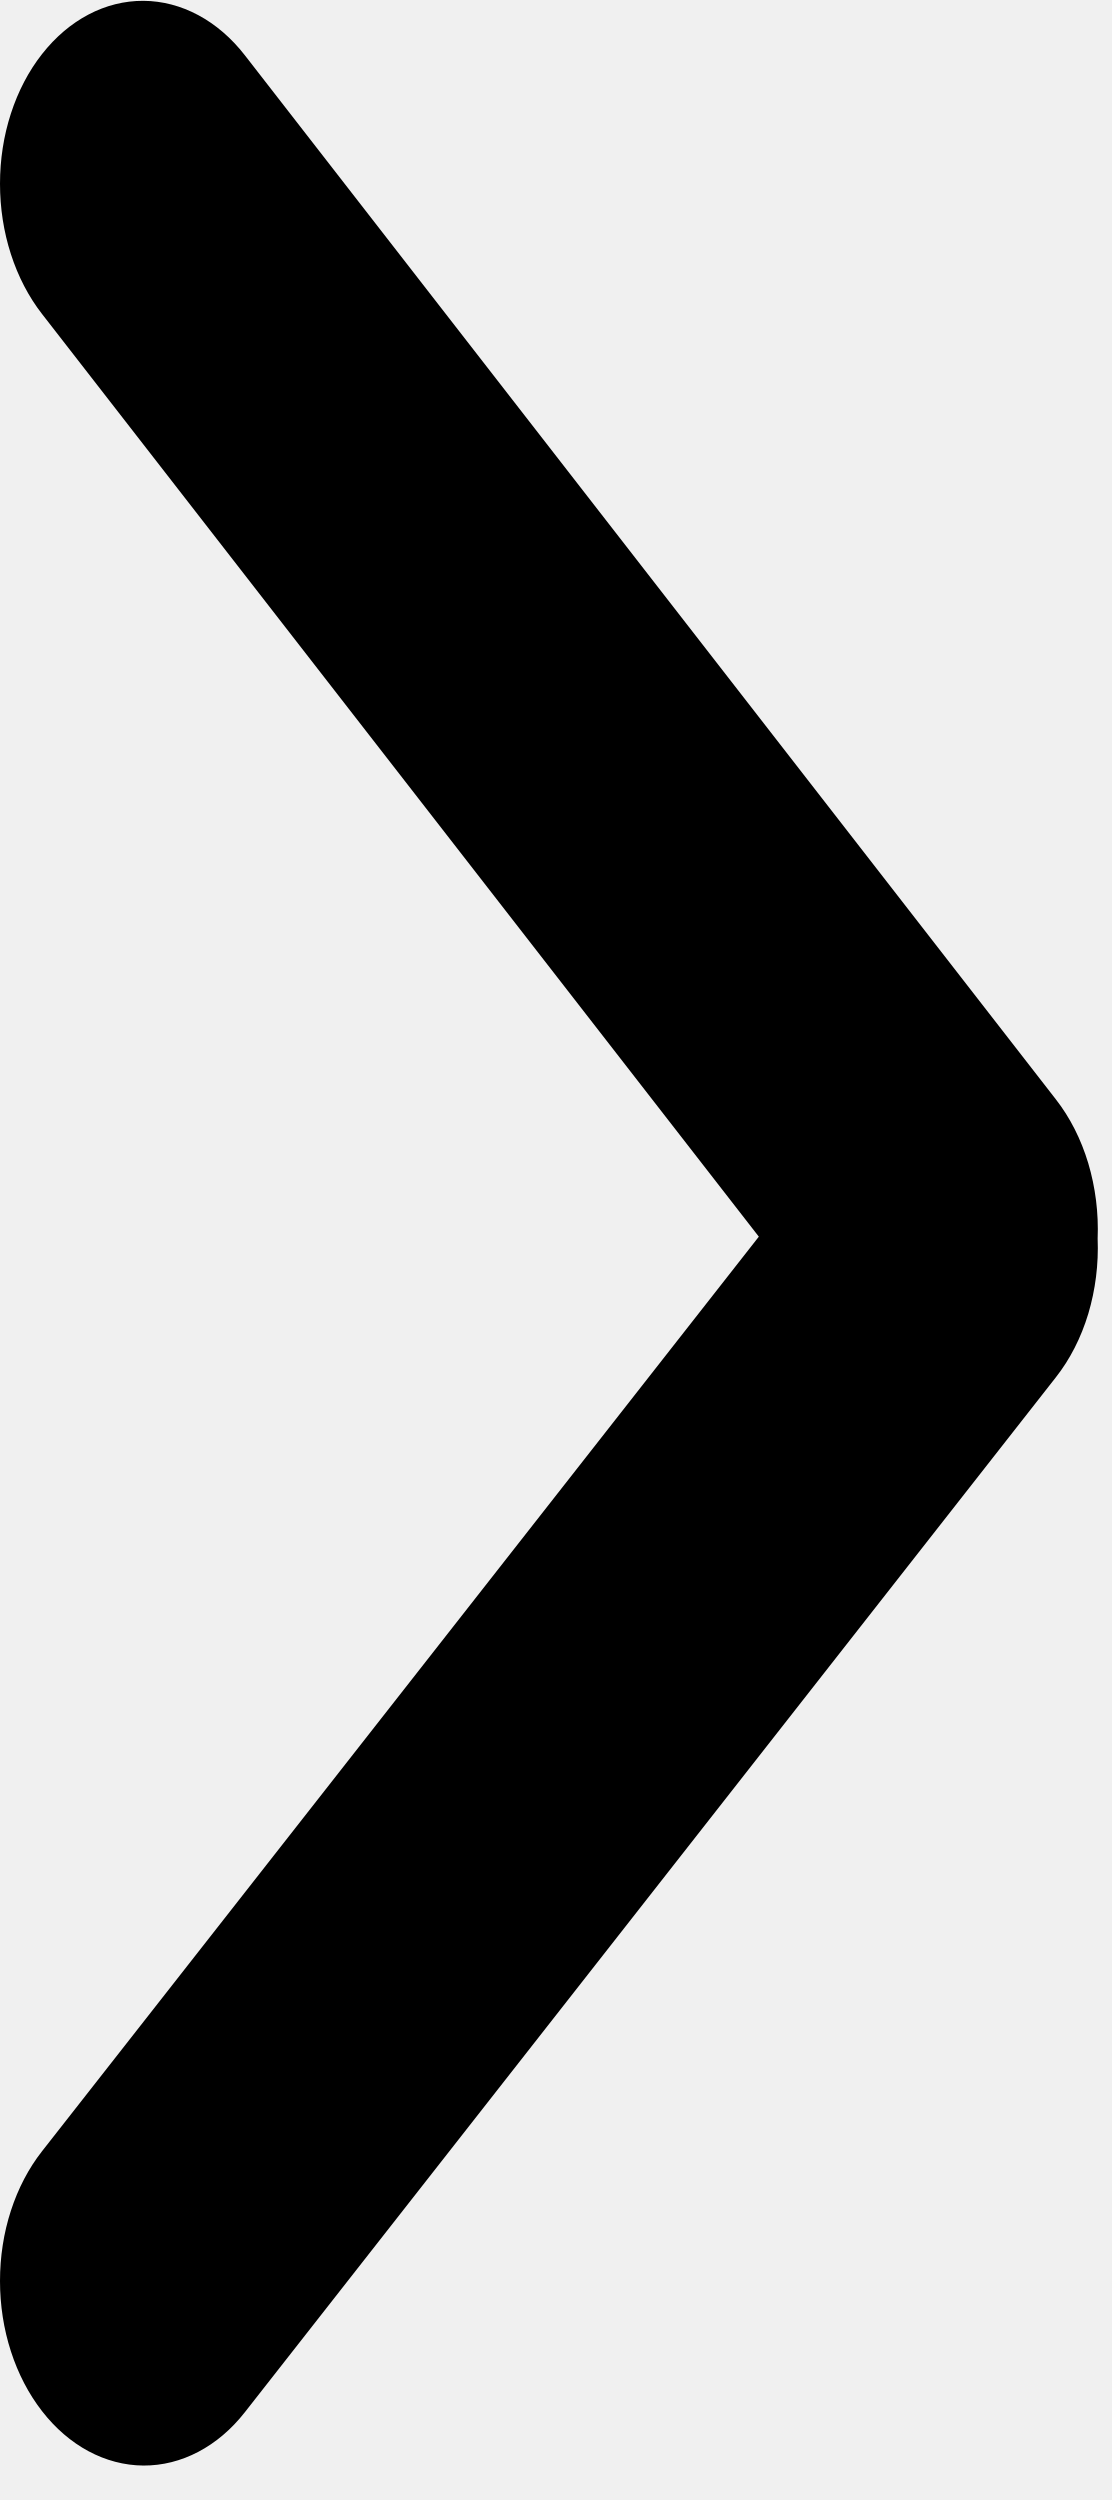
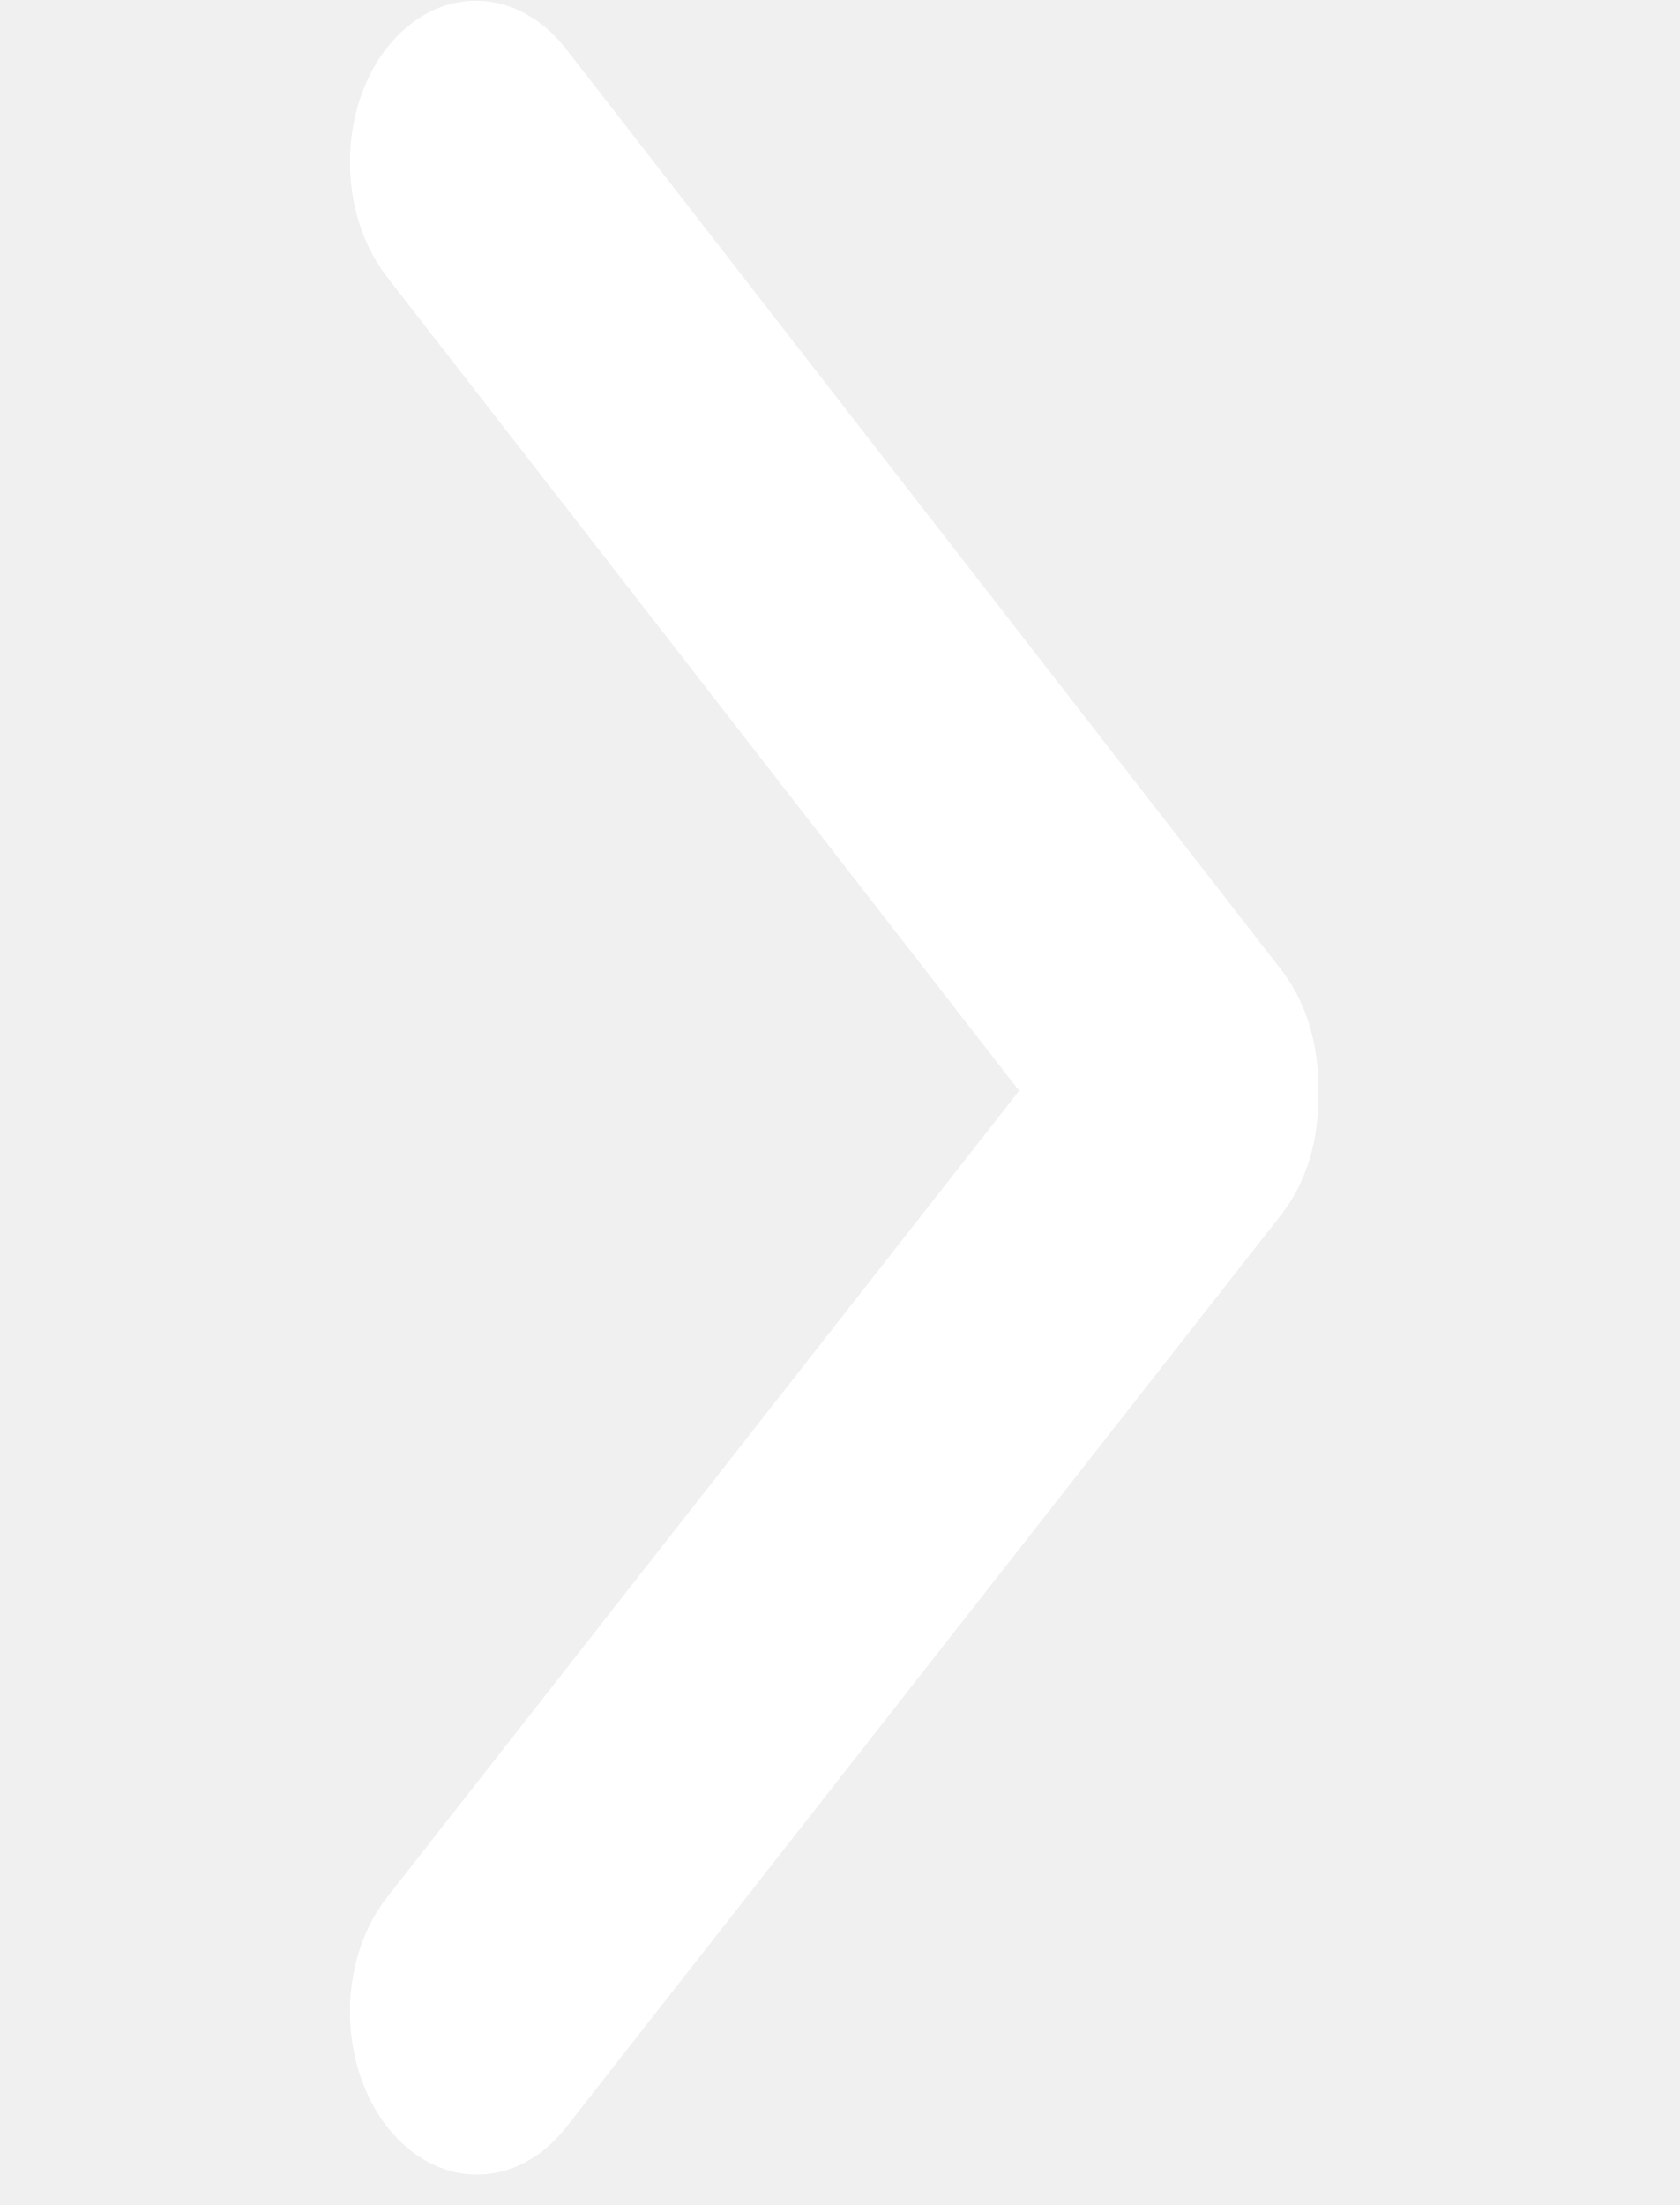
- <svg xmlns="http://www.w3.org/2000/svg" width="16" height="36" viewBox="0 0 16 36" fill="none">
-   <path fill-rule="evenodd" clip-rule="evenodd" d="M0.605 0.779C0.413 1.023 0.261 1.314 0.157 1.635C0.053 1.955 -2.11843e-05 2.299 -2.11843e-05 2.646C-2.11843e-05 2.994 0.053 3.338 0.157 3.66C0.261 3.982 0.413 4.274 0.605 4.521L10.927 17.808L0.605 30.978C0.413 31.223 0.261 31.513 0.157 31.834C0.053 32.154 -2.11843e-05 32.498 -2.11843e-05 32.846C-2.11843e-05 33.193 0.053 33.538 0.157 33.859C0.261 34.181 0.413 34.473 0.605 34.72C0.992 35.219 1.517 35.5 2.065 35.504C2.612 35.507 3.138 35.231 3.525 34.737L15.203 19.835C15.408 19.575 15.567 19.263 15.671 18.919C15.774 18.574 15.821 18.205 15.806 17.836C15.821 17.466 15.774 17.097 15.671 16.751C15.567 16.405 15.408 16.091 15.203 15.829L3.525 0.795C3.138 0.297 2.612 0.015 2.065 0.012C1.517 0.009 0.992 0.285 0.605 0.779Z" fill="black" />
+ <svg xmlns="http://www.w3.org/2000/svg" width="16" height="21" viewBox="0 0 16 36" fill="none">
+   <path fill-rule="evenodd" clip-rule="evenodd" d="M0.605 0.779C0.413 1.023 0.261 1.314 0.157 1.635C0.053 1.955 -2.11843e-05 2.299 -2.11843e-05 2.646C-2.11843e-05 2.994 0.053 3.338 0.157 3.66C0.261 3.982 0.413 4.274 0.605 4.521L10.927 17.808L0.605 30.978C0.413 31.223 0.261 31.513 0.157 31.834C0.053 32.154 -2.11843e-05 32.498 -2.11843e-05 32.846C-2.11843e-05 33.193 0.053 33.538 0.157 33.859C0.261 34.181 0.413 34.473 0.605 34.72C0.992 35.219 1.517 35.5 2.065 35.504C2.612 35.507 3.138 35.231 3.525 34.737L15.203 19.835C15.408 19.575 15.567 19.263 15.671 18.919C15.774 18.574 15.821 18.205 15.806 17.836C15.821 17.466 15.774 17.097 15.671 16.751C15.567 16.405 15.408 16.091 15.203 15.829L3.525 0.795C3.138 0.297 2.612 0.015 2.065 0.012C1.517 0.009 0.992 0.285 0.605 0.779Z" fill="white" />
</svg>
